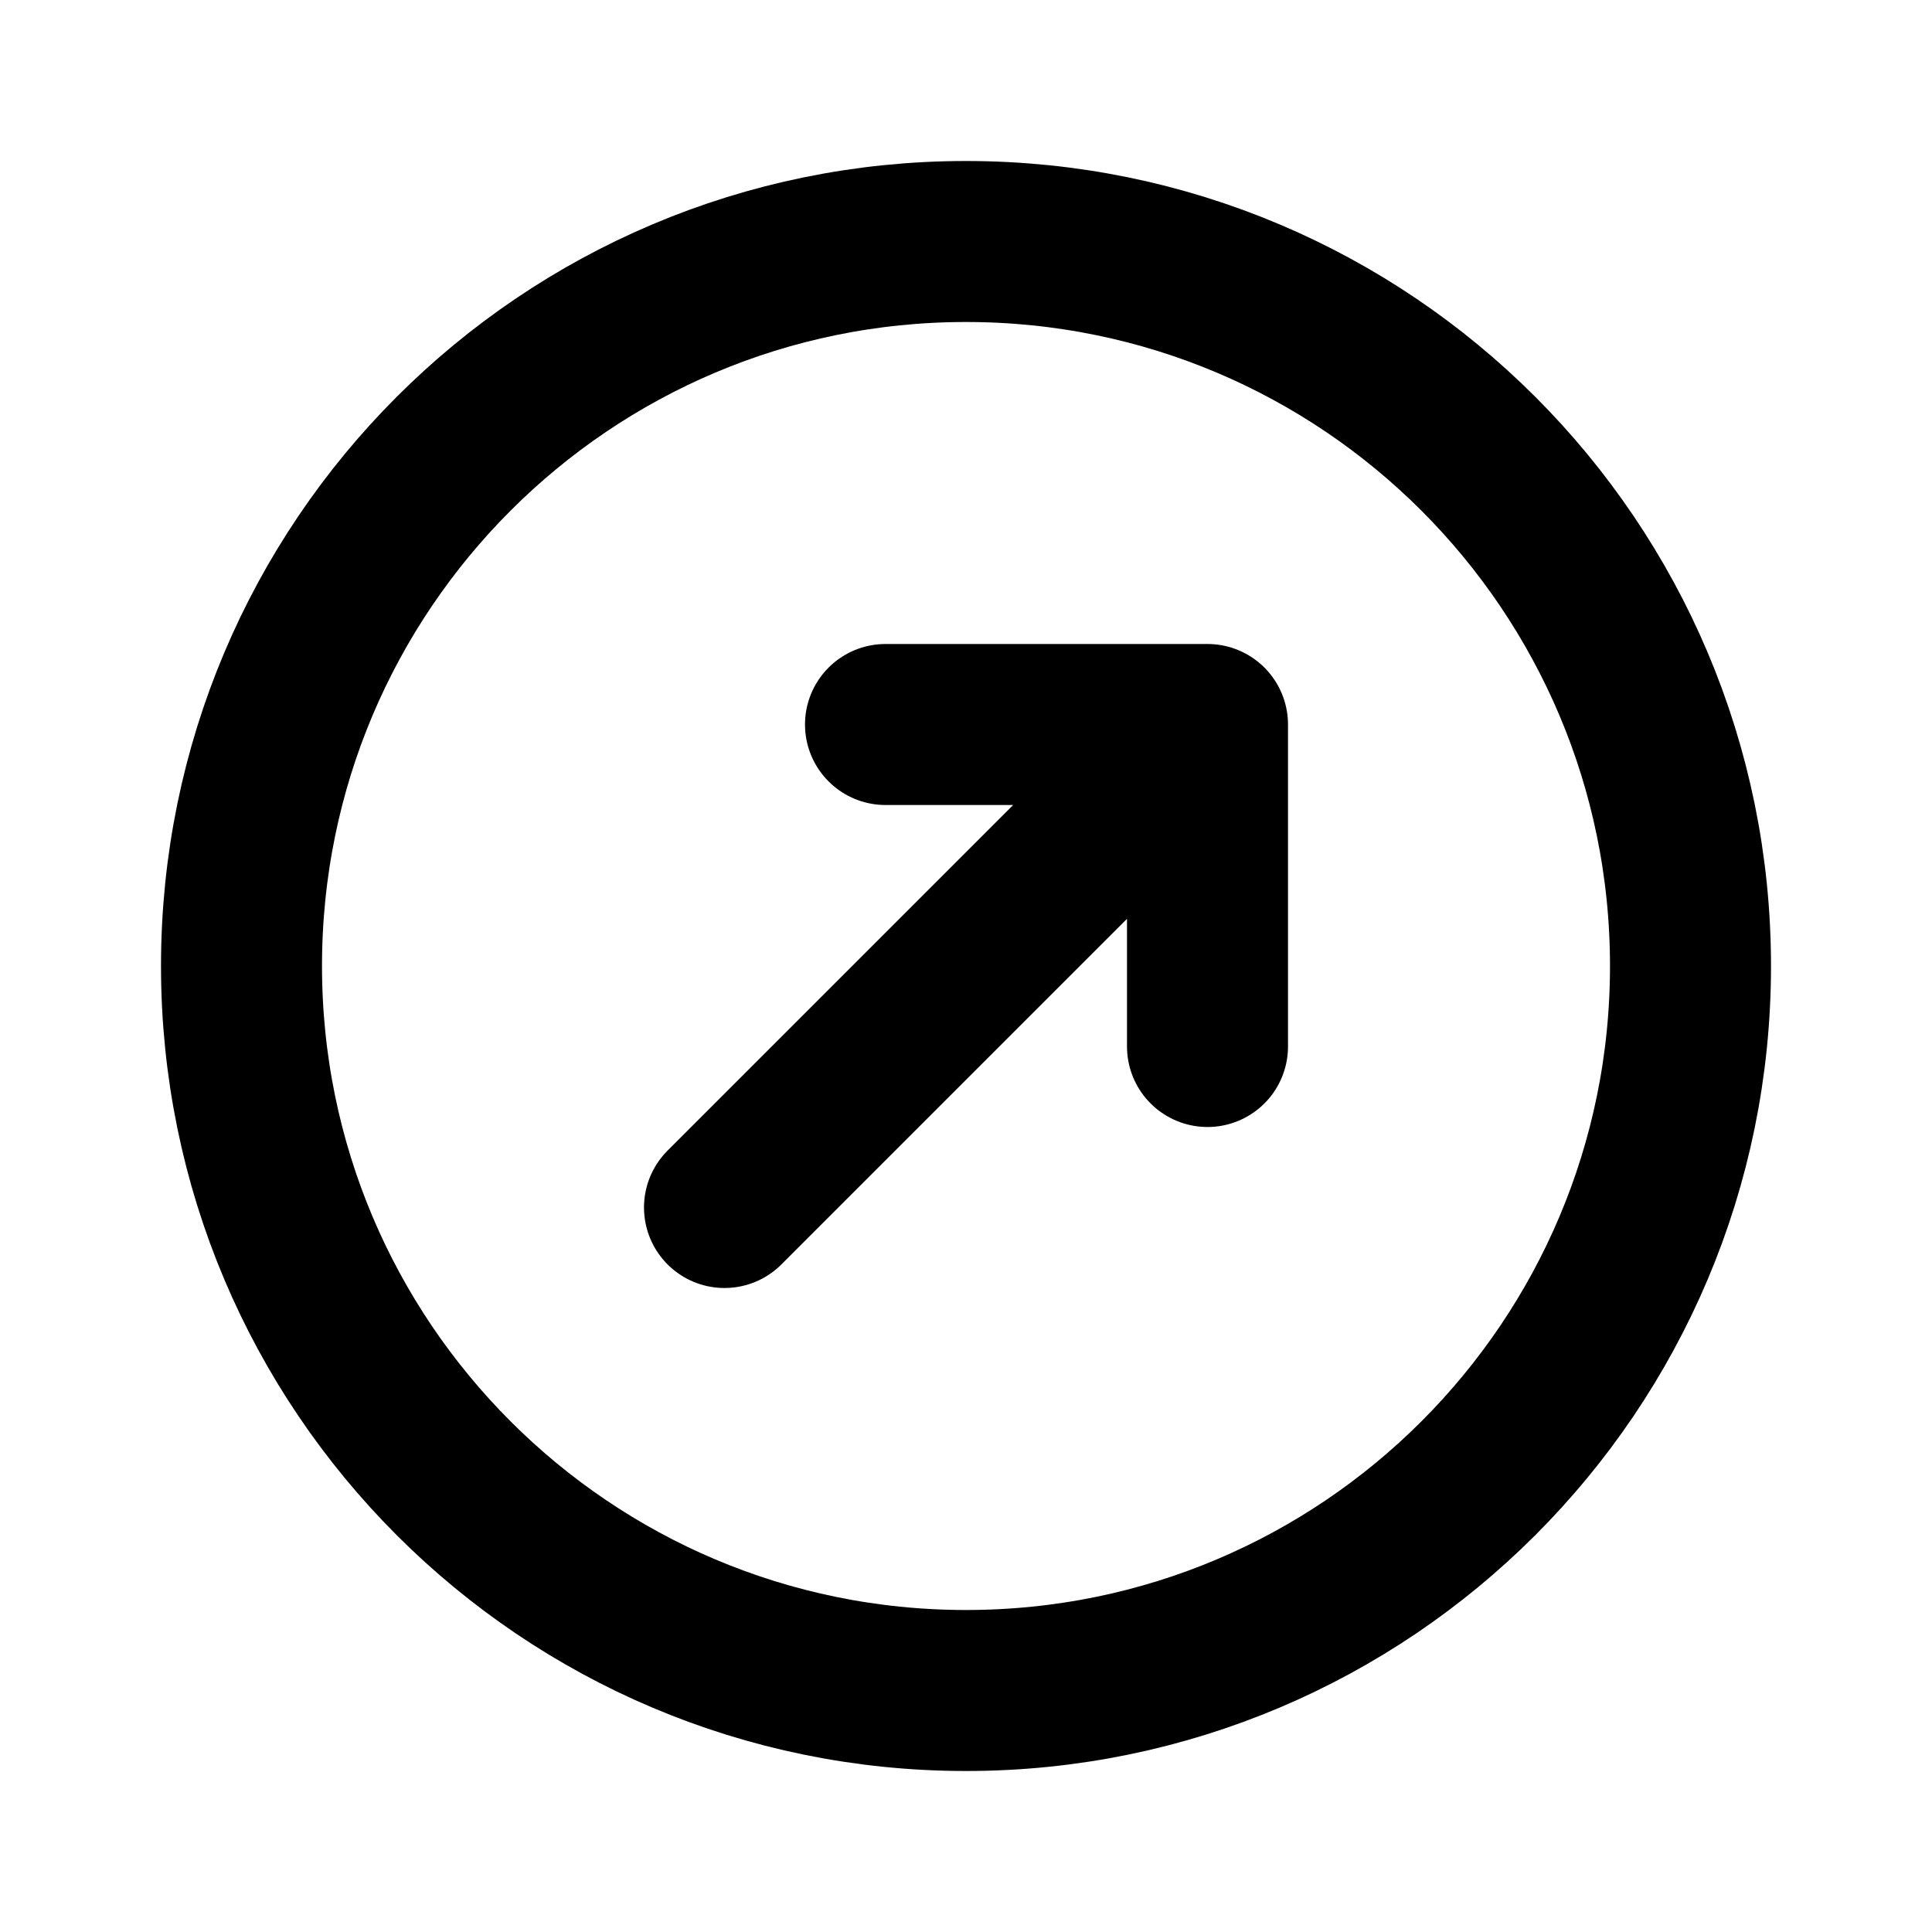
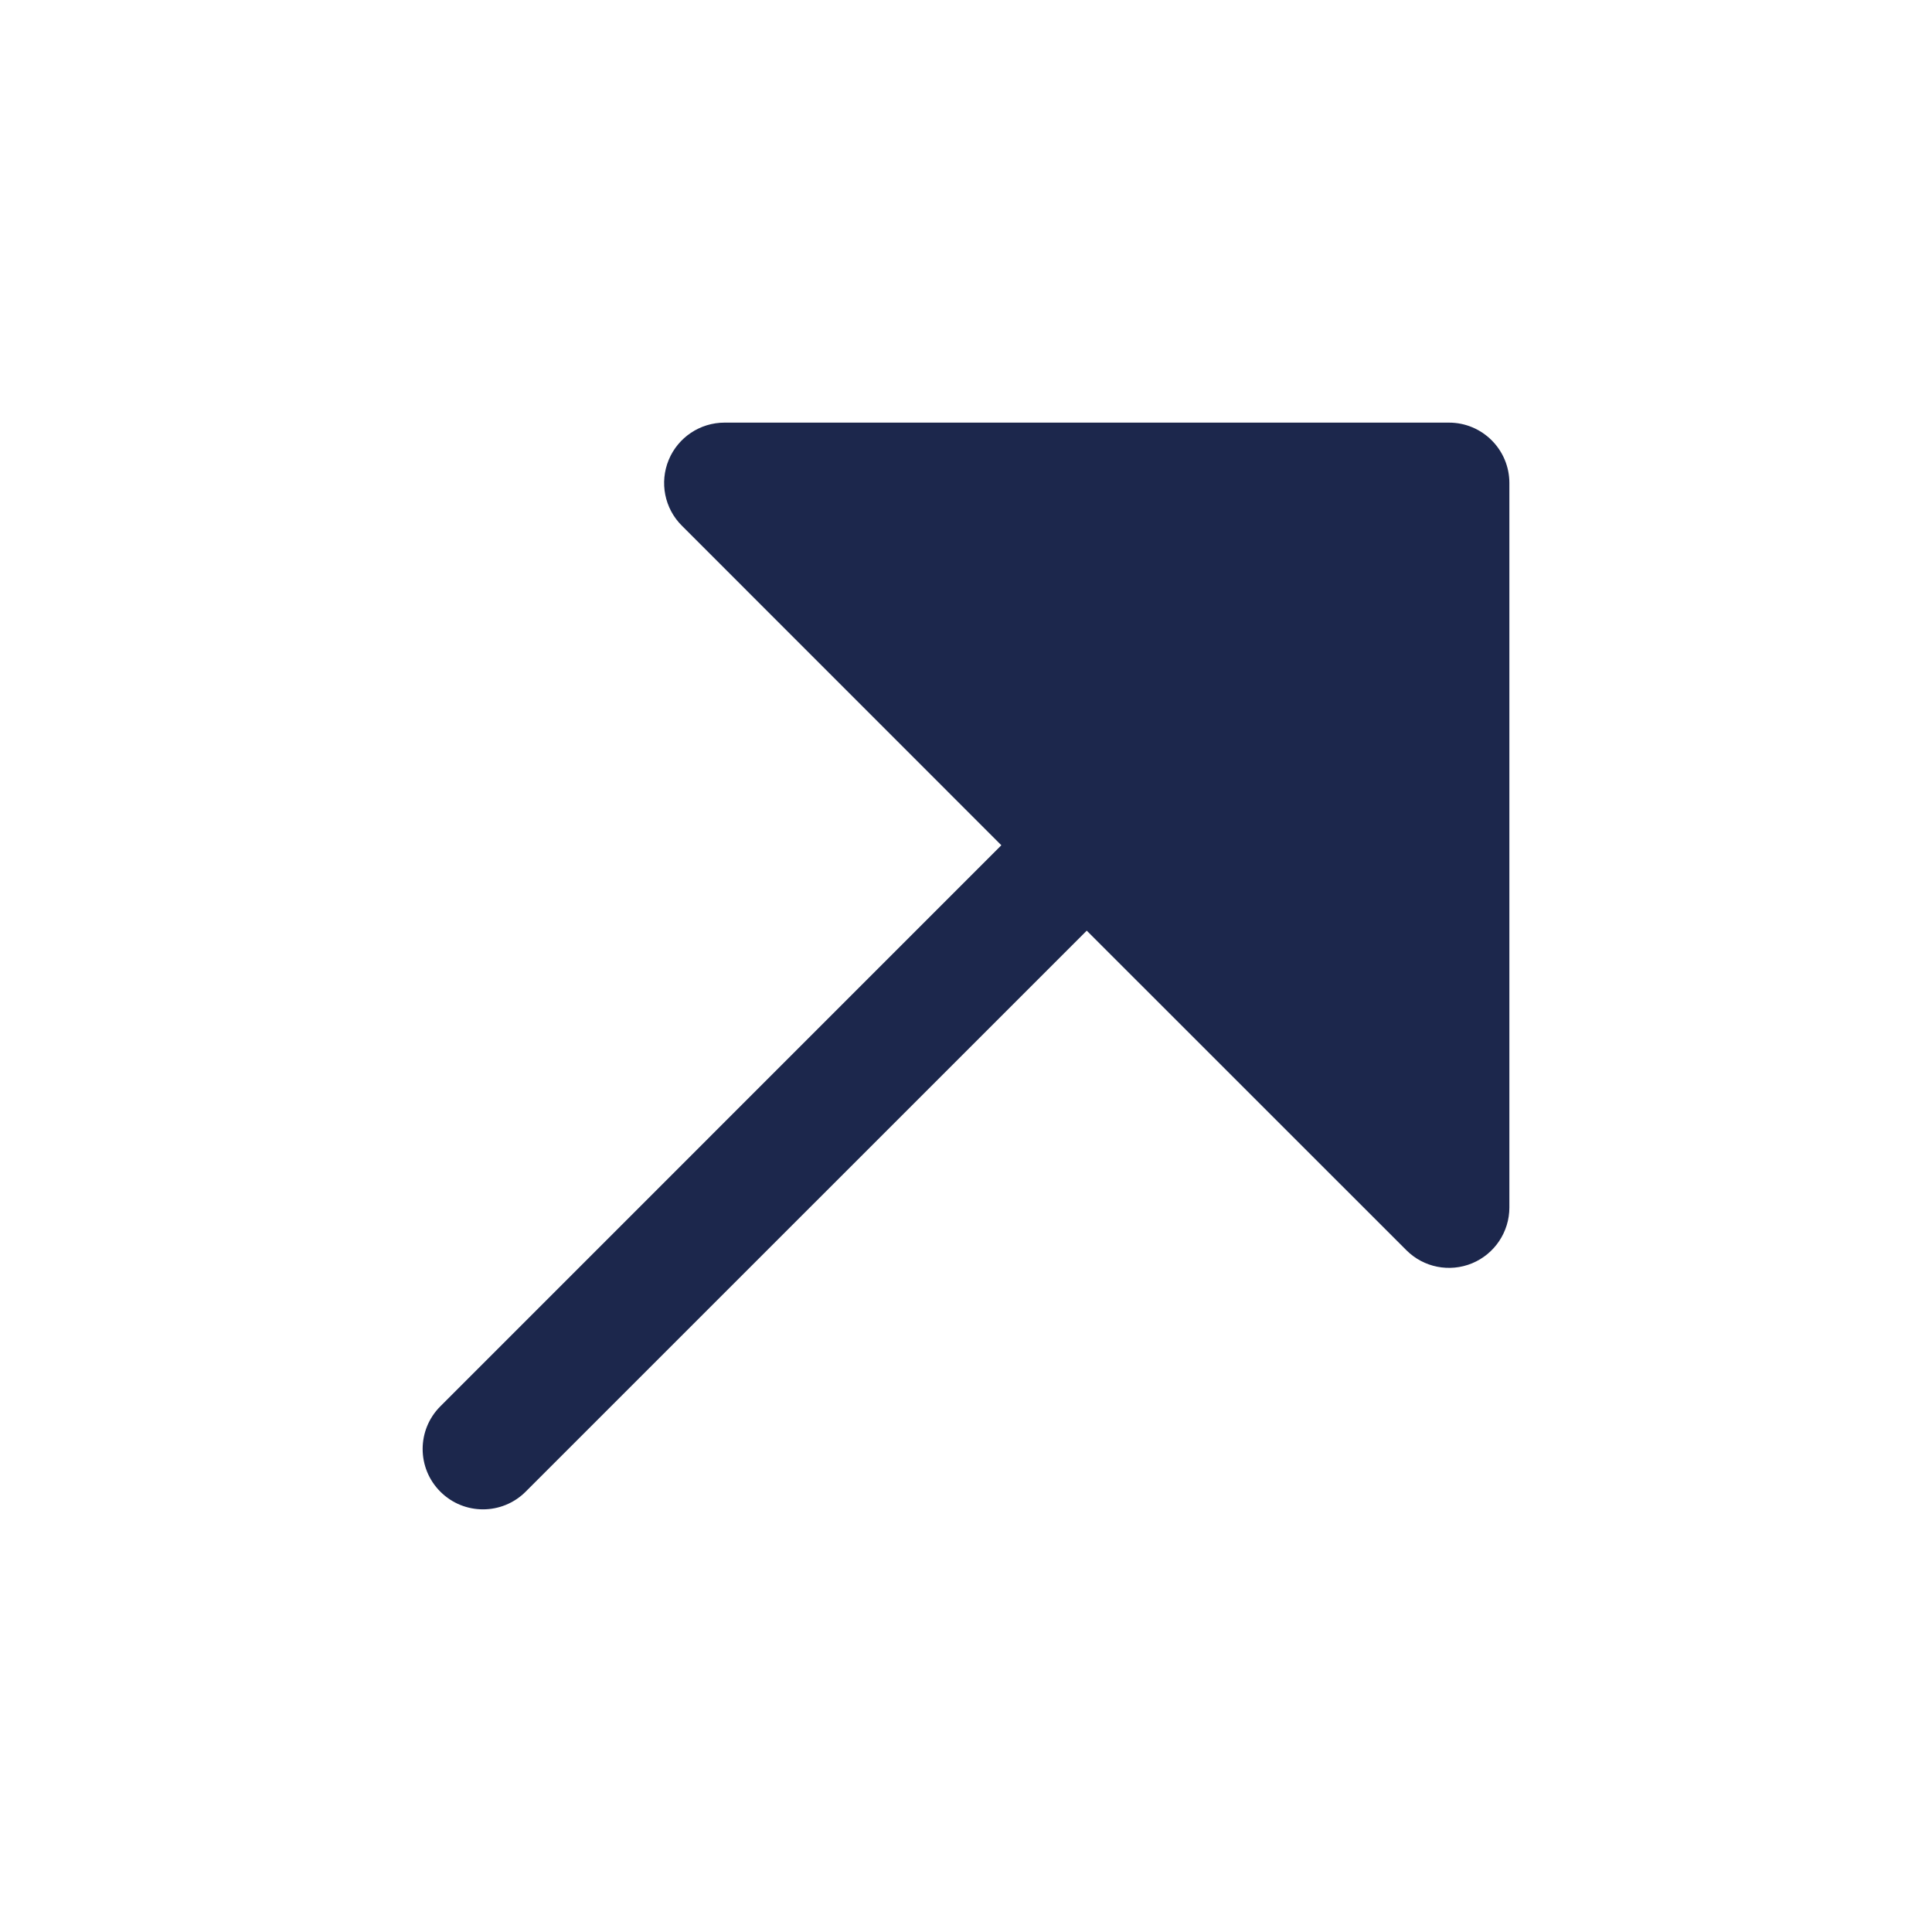
- <svg xmlns="http://www.w3.org/2000/svg" width="800px" height="800px" viewBox="0 0 24 24" fill="none">
-   <g id="Arrow / Arrow_Circle_Up_Right">
-     <path id="Vector" d="M15 13V9M15 9H11M15 9L9 15M21 12C21 7.029 16.971 3 12 3C7.029 3 3 7.029 3 12C3 16.971 7.029 21 12 21C16.971 21 21 16.971 21 12Z" stroke="#000000" stroke-width="2" stroke-linecap="round" stroke-linejoin="round" />
-   </g>
+ <svg xmlns="http://www.w3.org/2000/svg" width="100%" height="100%" viewBox="0 0 24 24" fill="none">
+   <path d="M5.47 17.47C5.177 17.763 5.177 18.237 5.47 18.53C5.763 18.823 6.237 18.823 6.53 18.53L13.5 11.561L17.47 15.53C17.684 15.745 18.007 15.809 18.287 15.693C18.567 15.577 18.75 15.303 18.75 15V6C18.75 5.586 18.414 5.25 18 5.25L9 5.25C8.697 5.25 8.423 5.433 8.307 5.713C8.191 5.993 8.255 6.316 8.47 6.53L12.439 10.5L5.47 17.47Z" fill="#1C274C" />
</svg>
